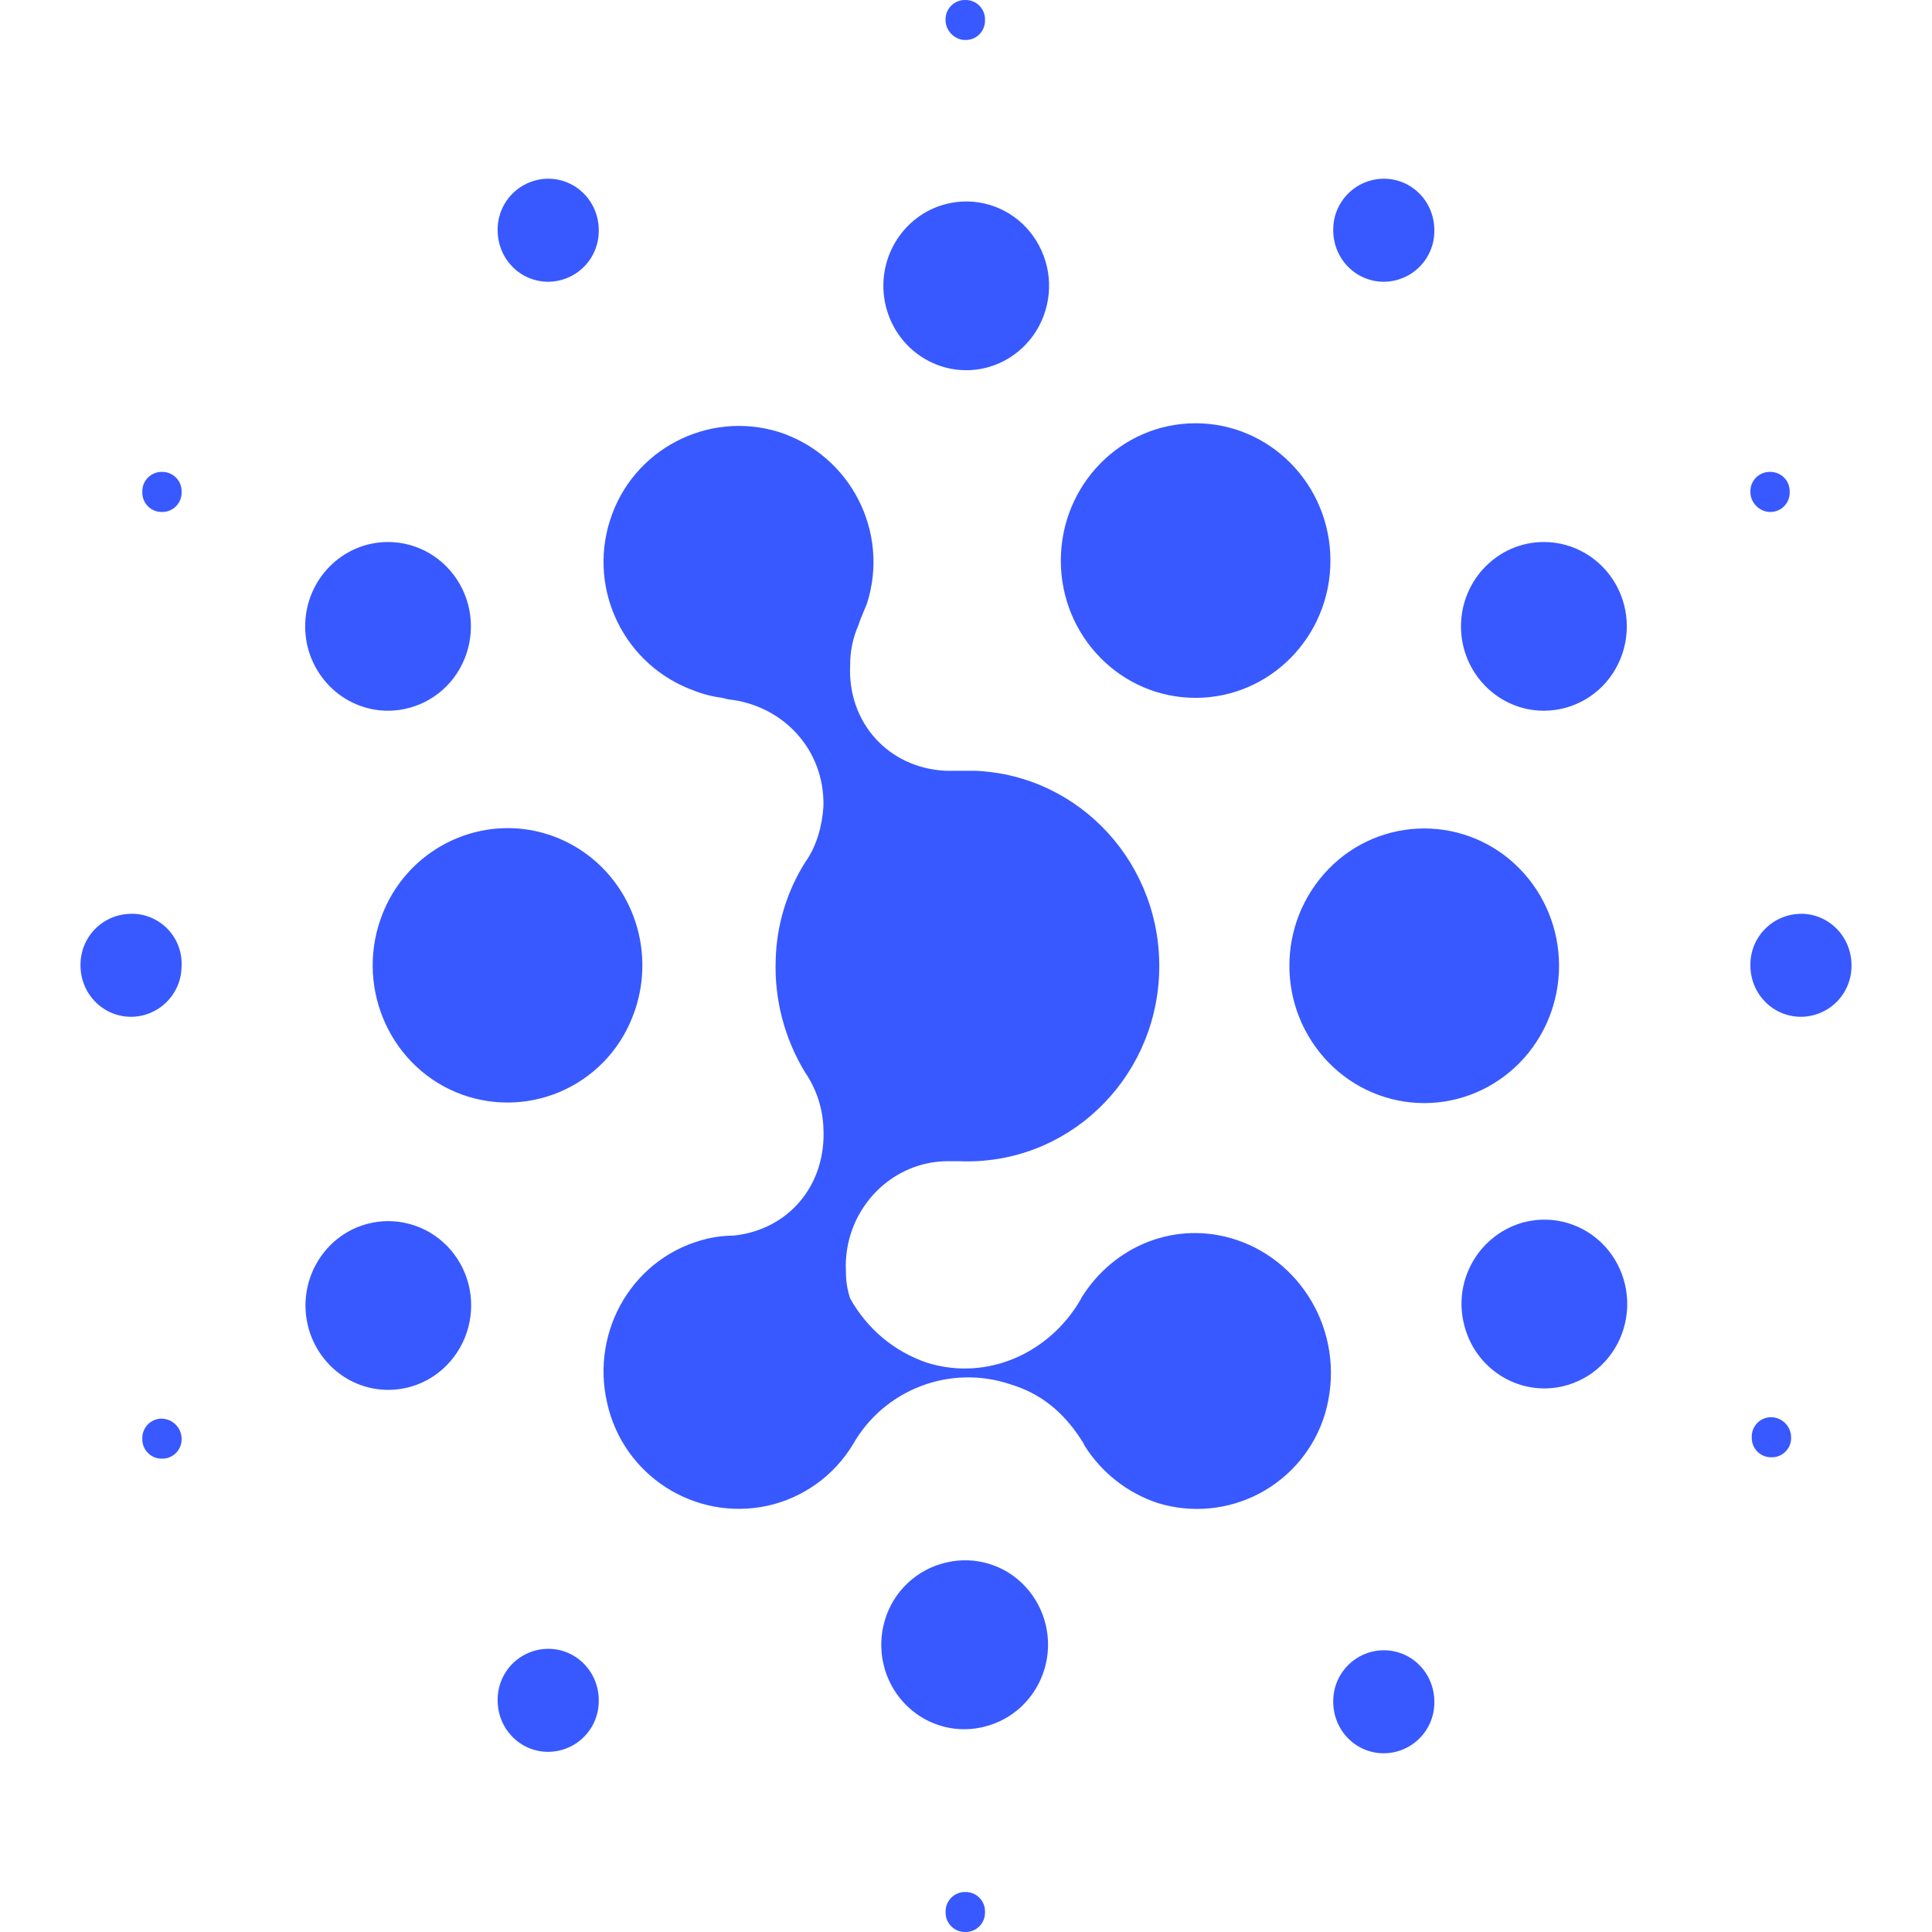
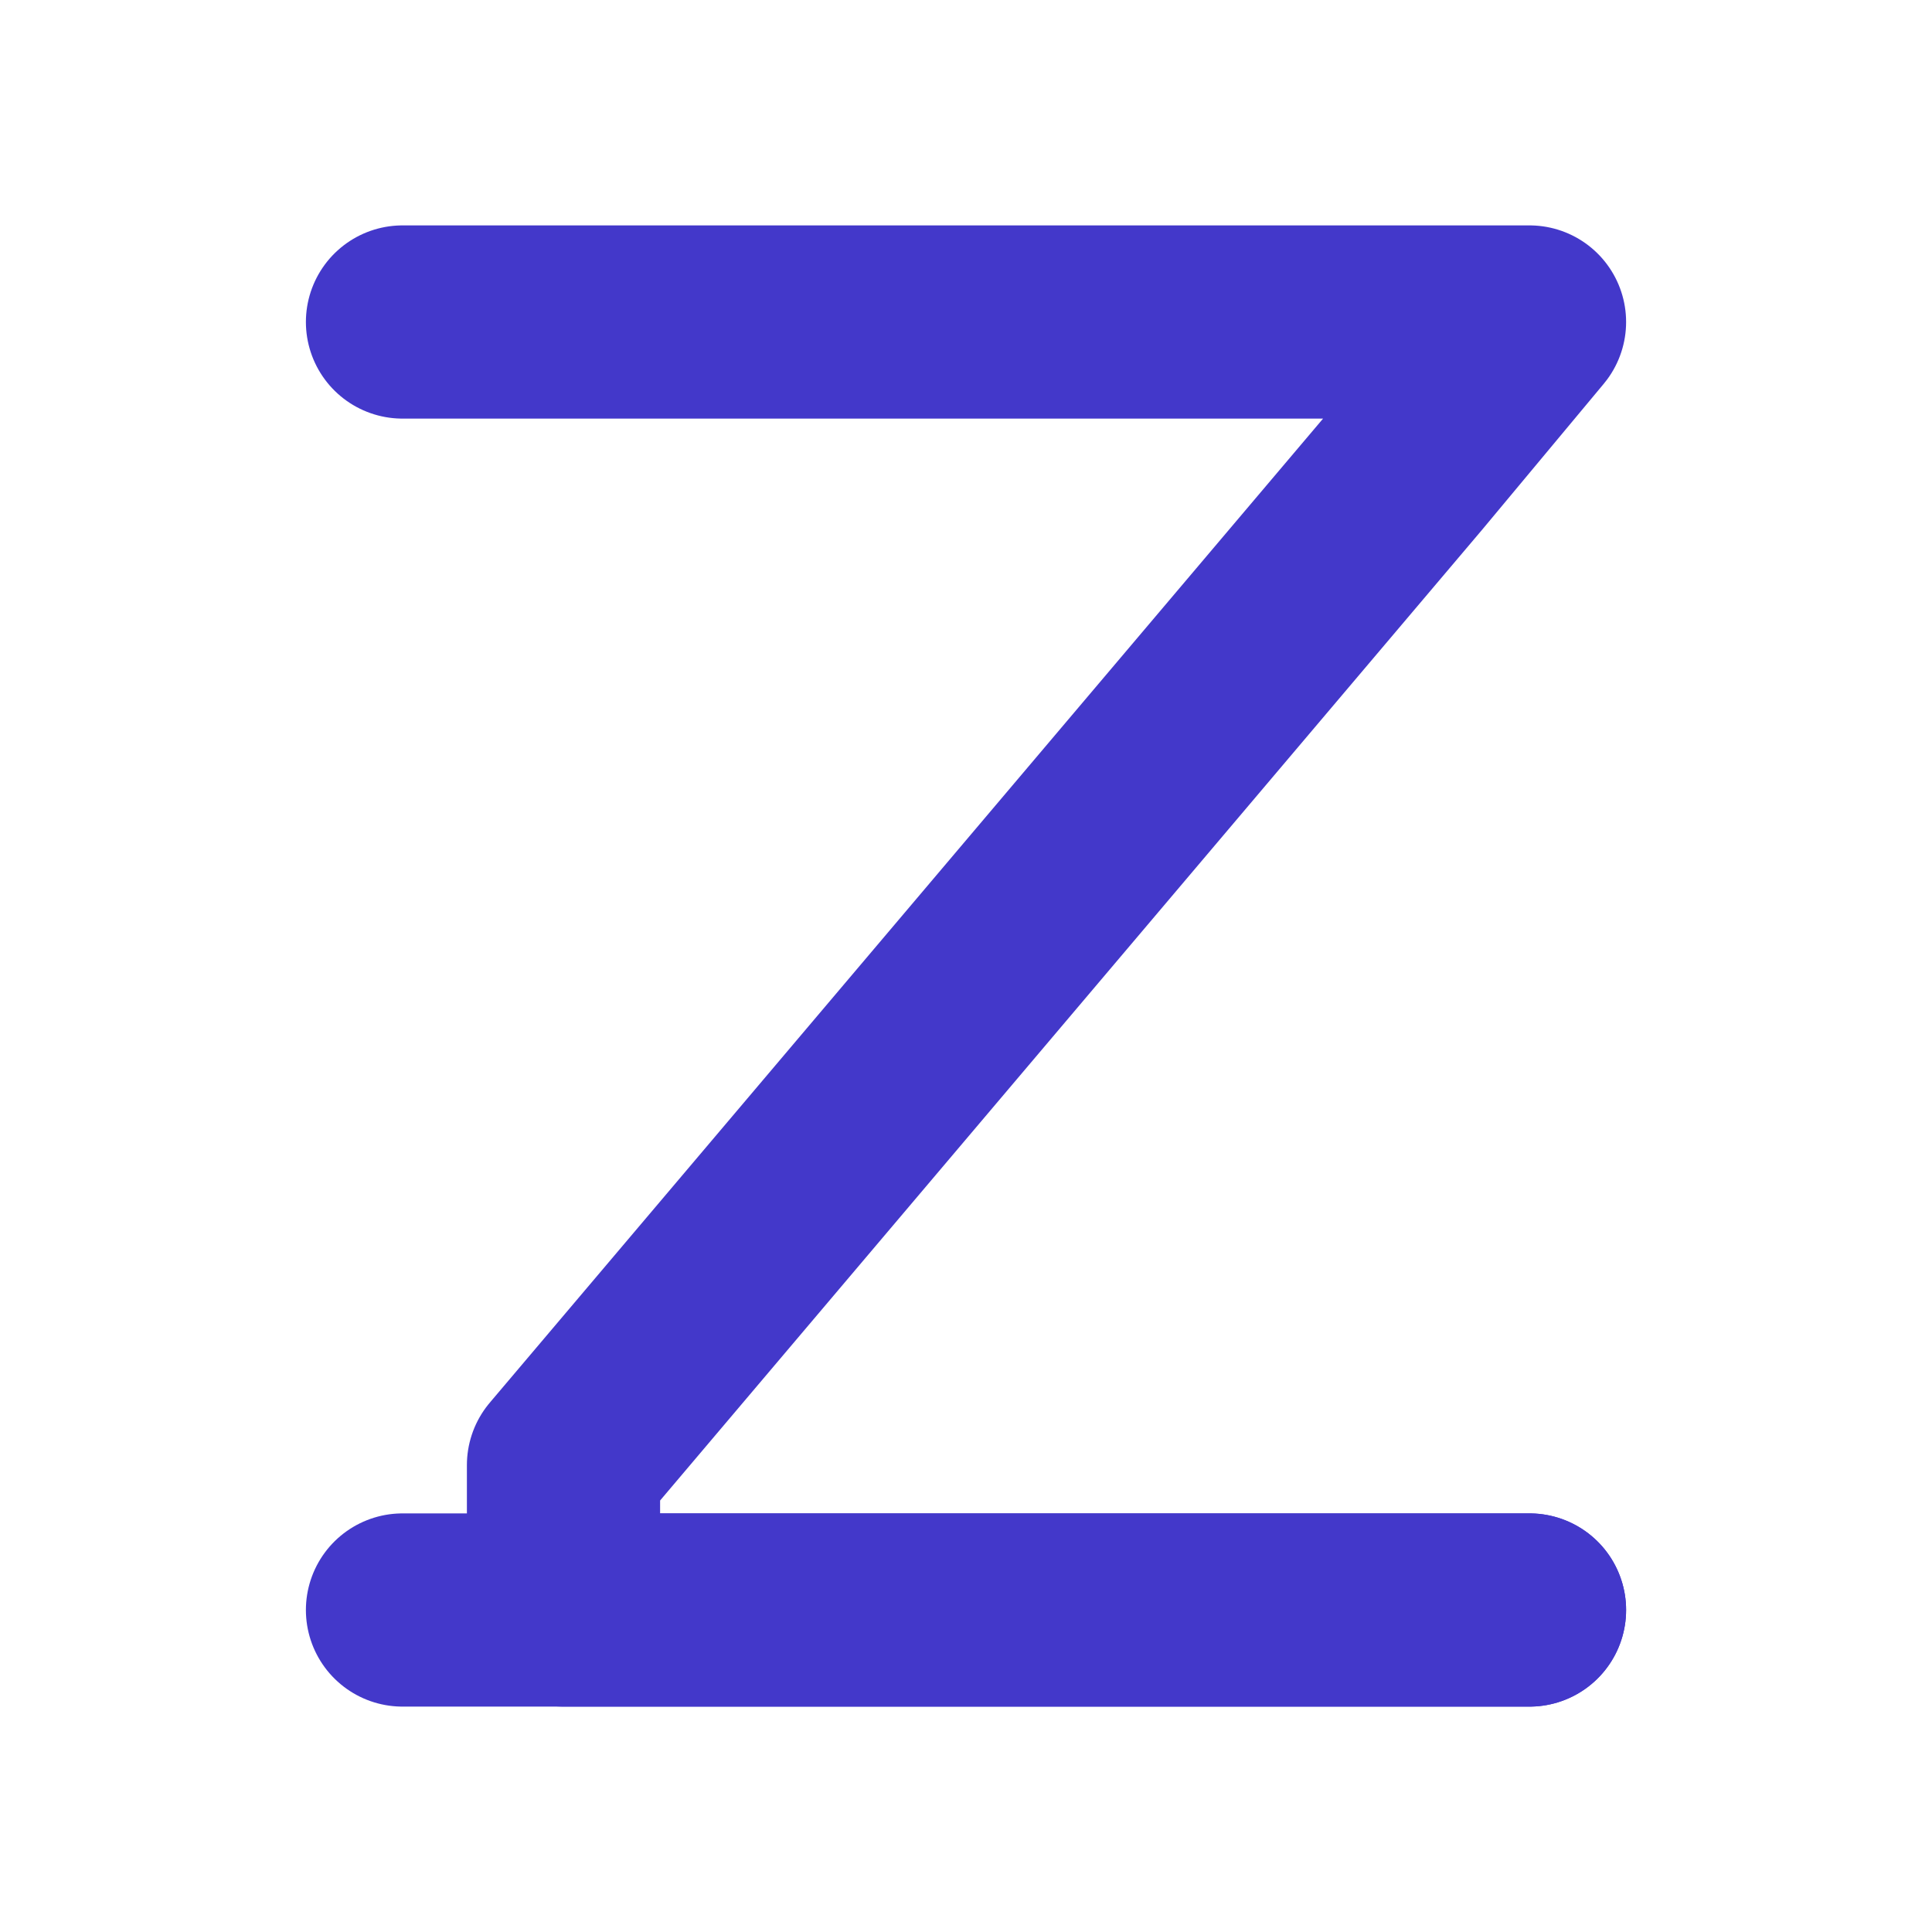
- <svg xmlns="http://www.w3.org/2000/svg" height="48" viewBox="0 0 24 24" width="48" preserveAspectRatio="xMidYMid meet">
-   <path d="M11.991 23.503a.24.24 0 00-.244.248.24.24 0 00.244.249.24.24 0 00.245-.249.24.24 0 00-.22-.247l-.025-.001zM9.671 5.365a1.697 1.697 0 011.099 2.132l-.071.172-.016.04-.018.054c-.07.16-.104.32-.104.498-.035.71.47 1.279 1.186 1.314h.366c1.309.053 2.338 1.173 2.286 2.523-.052 1.332-1.152 2.38-2.478 2.327h-.174c-.715.018-1.274.64-1.239 1.368 0 .124.018.23.053.337.209.373.54.658.96.8.75.23 1.517-.125 1.9-.782l.018-.035c.402-.64 1.17-.96 1.92-.711.854.284 1.378 1.226 1.099 2.167a1.661 1.661 0 01-2.077 1.102 1.711 1.711 0 01-.907-.711l-.017-.035c-.2-.323-.463-.58-.851-.711l-.056-.018a1.646 1.646 0 00-1.954.746 1.66 1.66 0 01-1.065.764 1.677 1.677 0 01-1.989-1.279c-.209-.906.332-1.83 1.257-2.043a1.51 1.51 0 01.296-.035h.018c.68-.071 1.151-.622 1.116-1.333a1.307 1.307 0 00-.227-.693 2.515 2.515 0 01-.366-1.403 2.39 2.39 0 01.366-1.208c.14-.195.21-.444.227-.693.018-.71-.506-1.261-1.186-1.332l-.07-.018a1.43 1.43 0 01-.299-.07l-.05-.019a1.7 1.7 0 01-1.047-2.114 1.68 1.68 0 012.094-1.101zm-5.575 10.11c.26-.264.639-.367.994-.27.355.096.633.379.728.74.095.362-.007.748-.267 1.013-.402.41-1.053.41-1.455 0a1.062 1.062 0 010-1.482zm14.845-.294c.359-.09.738.024.992.297.254.274.344.665.237 1.025-.107.36-.396.634-.756.718-.551.128-1.1-.22-1.23-.781a1.05 1.05 0 01.757-1.26zm-.064-4.39c.314.32.49.753.49 1.206 0 .452-.176.886-.49 1.206-.315.32-.74.5-1.185.5-.444 0-.87-.18-1.184-.5a1.727 1.727 0 010-2.412 1.654 1.654 0 012.369 0zm-11.243.163c.364.484.447 1.128.218 1.691a1.665 1.665 0 01-2.188.923c-.855-.36-1.26-1.358-.907-2.228a1.68 1.68 0 011.33-1.038c.593-.08 1.183.169 1.547.652zm11.545-4.221c.368 0 .708.2.892.524.184.324.184.724 0 1.048a1.026 1.026 0 01-.892.524c-.568 0-1.03-.47-1.03-1.048 0-.579.462-1.048 1.03-1.048zm-14.358 0c.368 0 .707.2.891.524.184.324.184.724 0 1.048a1.026 1.026 0 01-.891.524c-.569 0-1.03-.47-1.03-1.048 0-.579.461-1.048 1.03-1.048zm10.031-1.475c.925 0 1.675.764 1.675 1.706s-.75 1.705-1.675 1.705-1.674-.763-1.674-1.705c0-.942.75-1.706 1.674-1.706zm-2.626-.684c.362-.082.653-.356.761-.718a1.062 1.062 0 00-.238-1.028 1.017 1.017 0 00-.996-.294c-.547.14-.881.7-.752 1.257.13.558.675.907 1.225.783zm0 16.876c.359-.087.644-.36.75-.72a1.062 1.062 0 00-.237-1.019 1.018 1.018 0 00-.985-.301 1.037 1.037 0 00-.762.717c-.108.361-.017.754.239 1.028.245.263.606.377.953.305l.043-.01zM17.19 3.5a.631.631 0 00.628-.64c0-.355-.279-.64-.628-.64a.631.631 0 00-.628.64c0 .355.28.64.628.64zm-10.38 0a.631.631 0 00.628-.64c0-.355-.28-.64-.628-.64a.631.631 0 00-.628.64c0 .355.279.64.628.64zm-5.182 7.852a.631.631 0 00-.628.64c0 .354.28.639.628.639a.63.63 0 00.627-.606l.001-.034a.62.62 0 00-.628-.64zm5.182 9.13a.631.631 0 00-.628.64c0 .355.279.64.628.64a.631.631 0 00.628-.64c0-.355-.28-.64-.628-.64zm10.38.018a.631.631 0 00-.628.64c0 .355.28.64.628.64a.631.631 0 00.628-.64c0-.355-.279-.64-.628-.64zm5.182-9.148a.631.631 0 00-.628.64c0 .354.279.639.628.639a.631.631 0 00.628-.64c0-.355-.28-.64-.628-.64zm-.384-4.992a.24.24 0 00.244-.249.24.24 0 00-.244-.249.24.24 0 00-.244.249c0 .142.122.249.244.249zM11.991.497a.24.24 0 00.245-.248A.24.24 0 0011.99 0a.24.24 0 00-.244.249c0 .133.108.236.223.247l.021.001zM2.011 6.36a.24.24 0 00.245-.249.24.24 0 00-.244-.249.24.24 0 00-.244.249.24.24 0 00.244.249zm0 11.263a.24.24 0 00-.243.248.24.24 0 00.244.249.24.24 0 00.244-.249.252.252 0 00-.244-.248zm19.995-.018a.24.24 0 00-.245.248.24.24 0 00.245.25.24.24 0 00.244-.25.252.252 0 00-.244-.248z" fill="#3859FF" fill-rule="nonzero" />
+ <svg xmlns="http://www.w3.org/2000/svg" viewBox="0 0 24 24" width="48" height="48" fill="none">
+   <path d="M5 4h14l-1.5 1.8L7 18.2V20H19" stroke="#4338CA" stroke-width="2.4" stroke-linecap="round" stroke-linejoin="round" />
+   <path d="M5 20h14" stroke="#4338CA" stroke-width="2.4" stroke-linecap="round" />
</svg>
